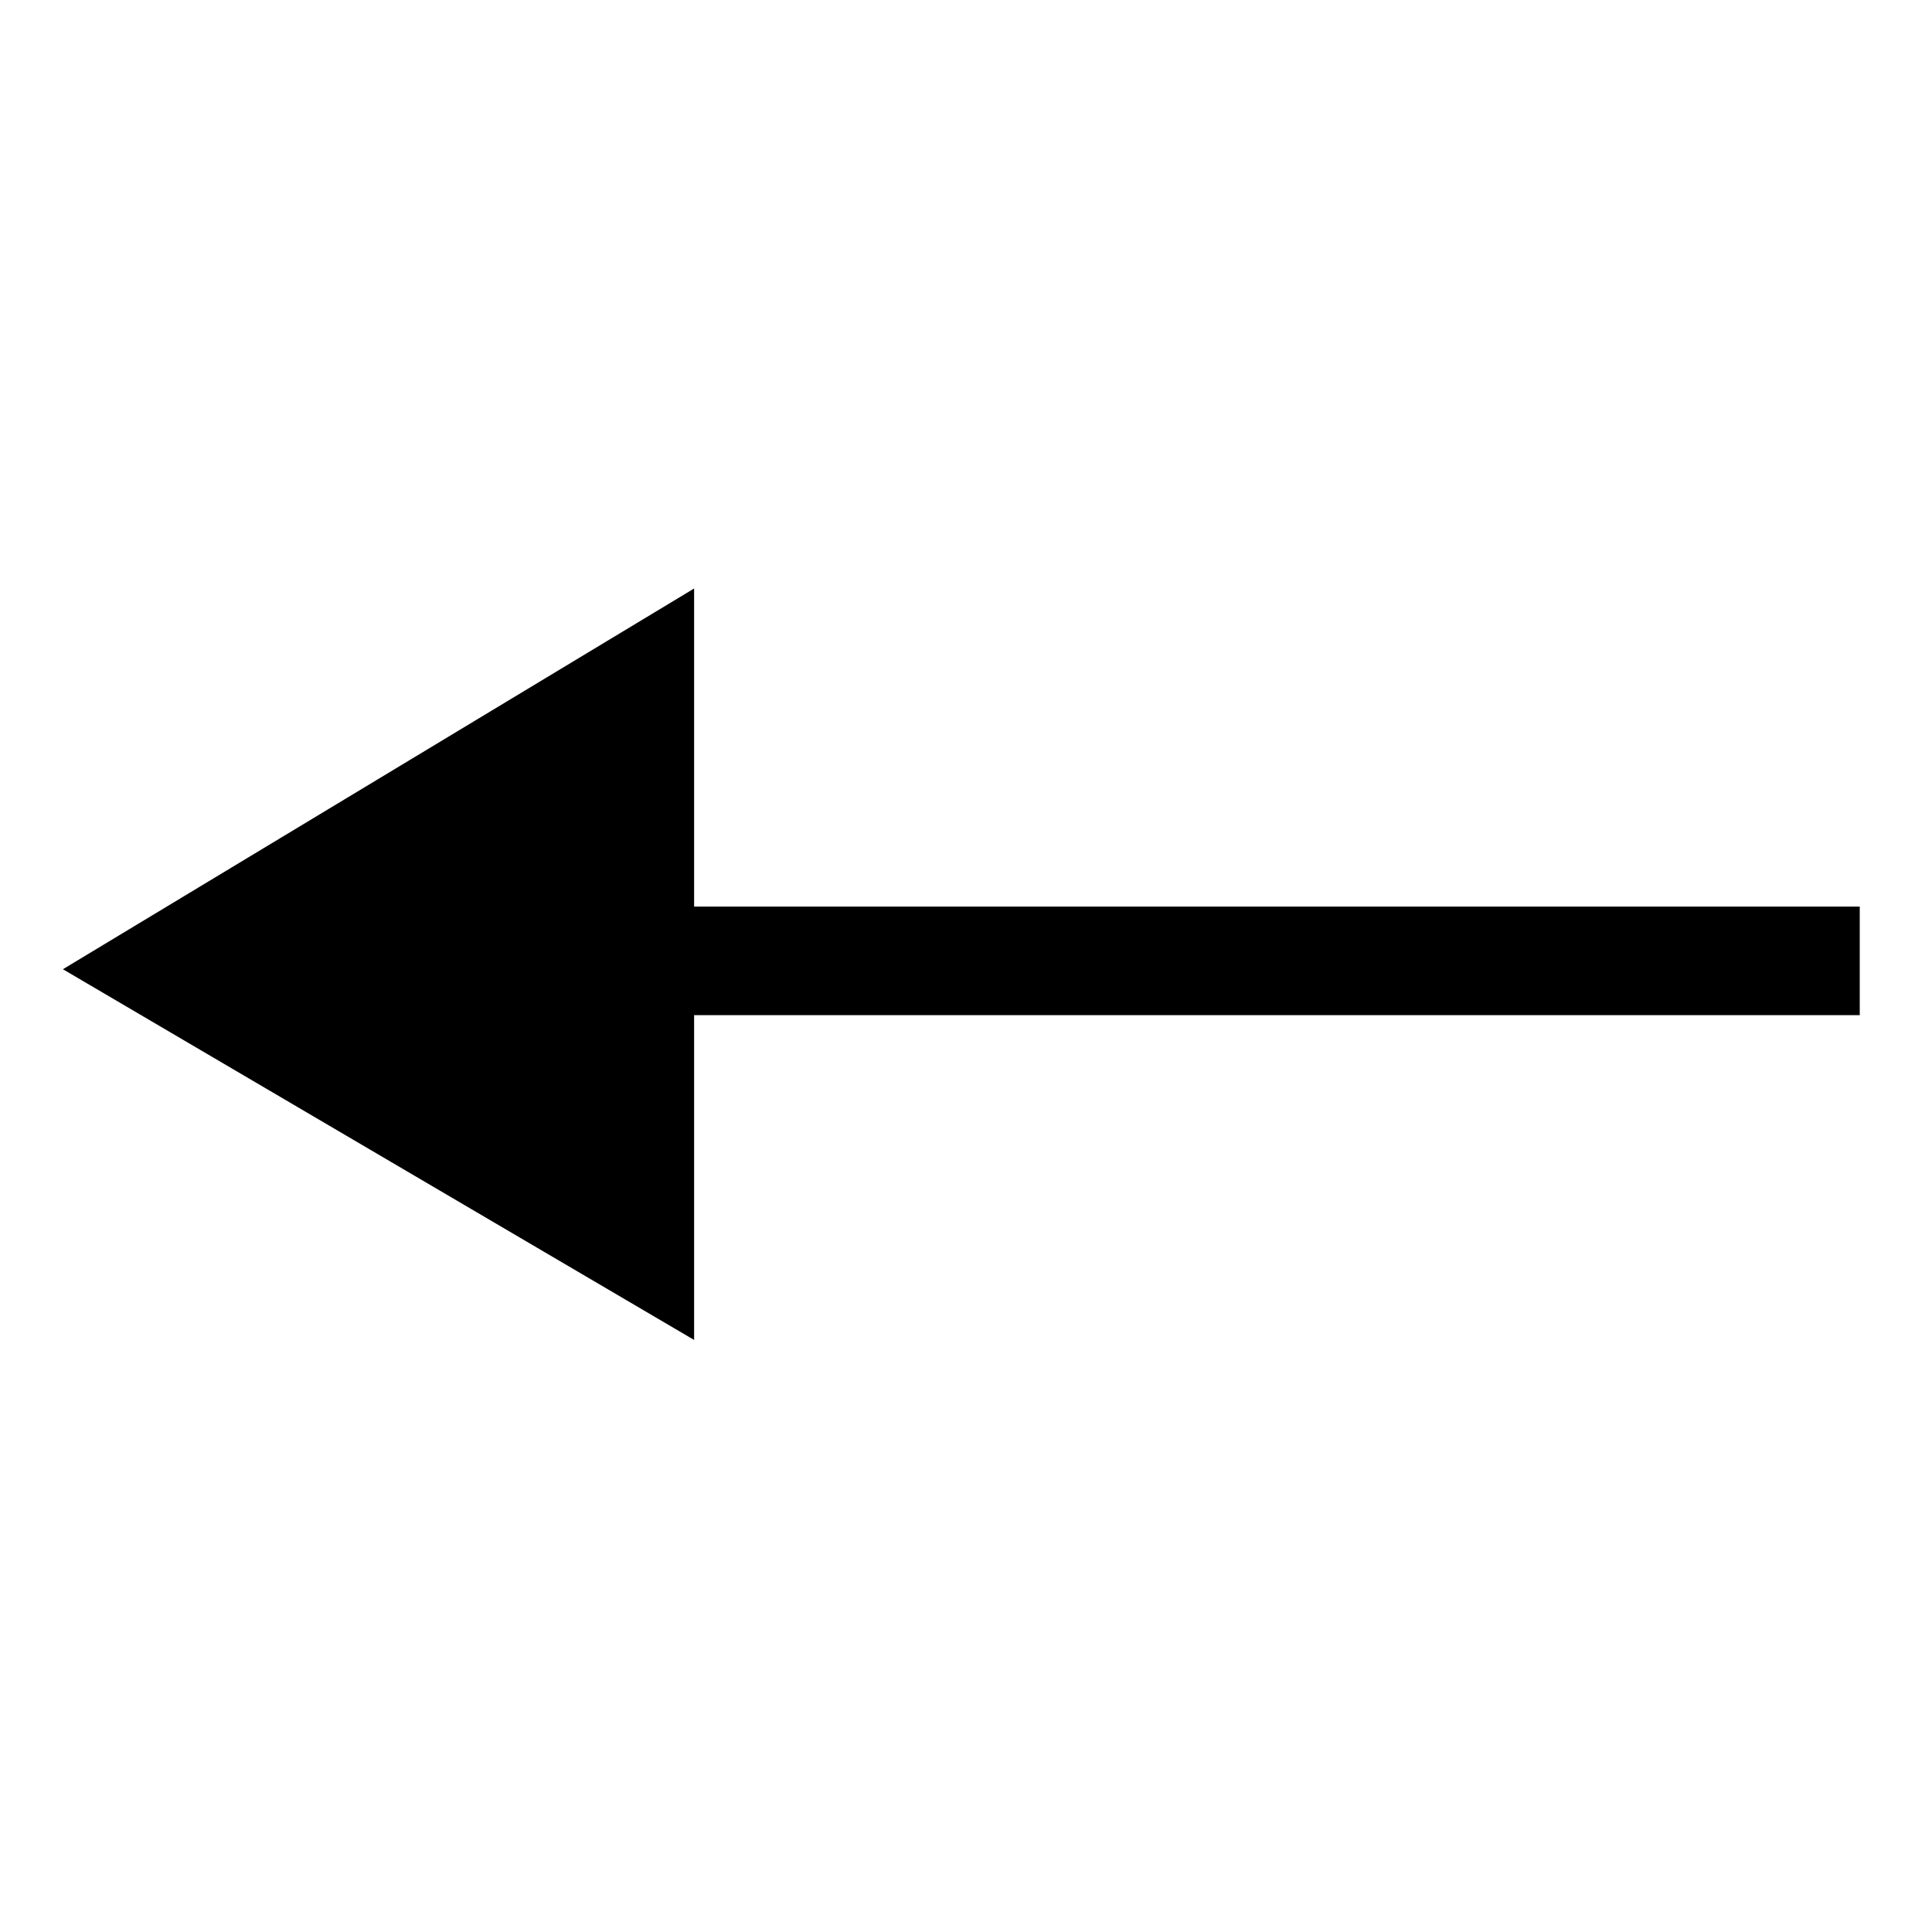
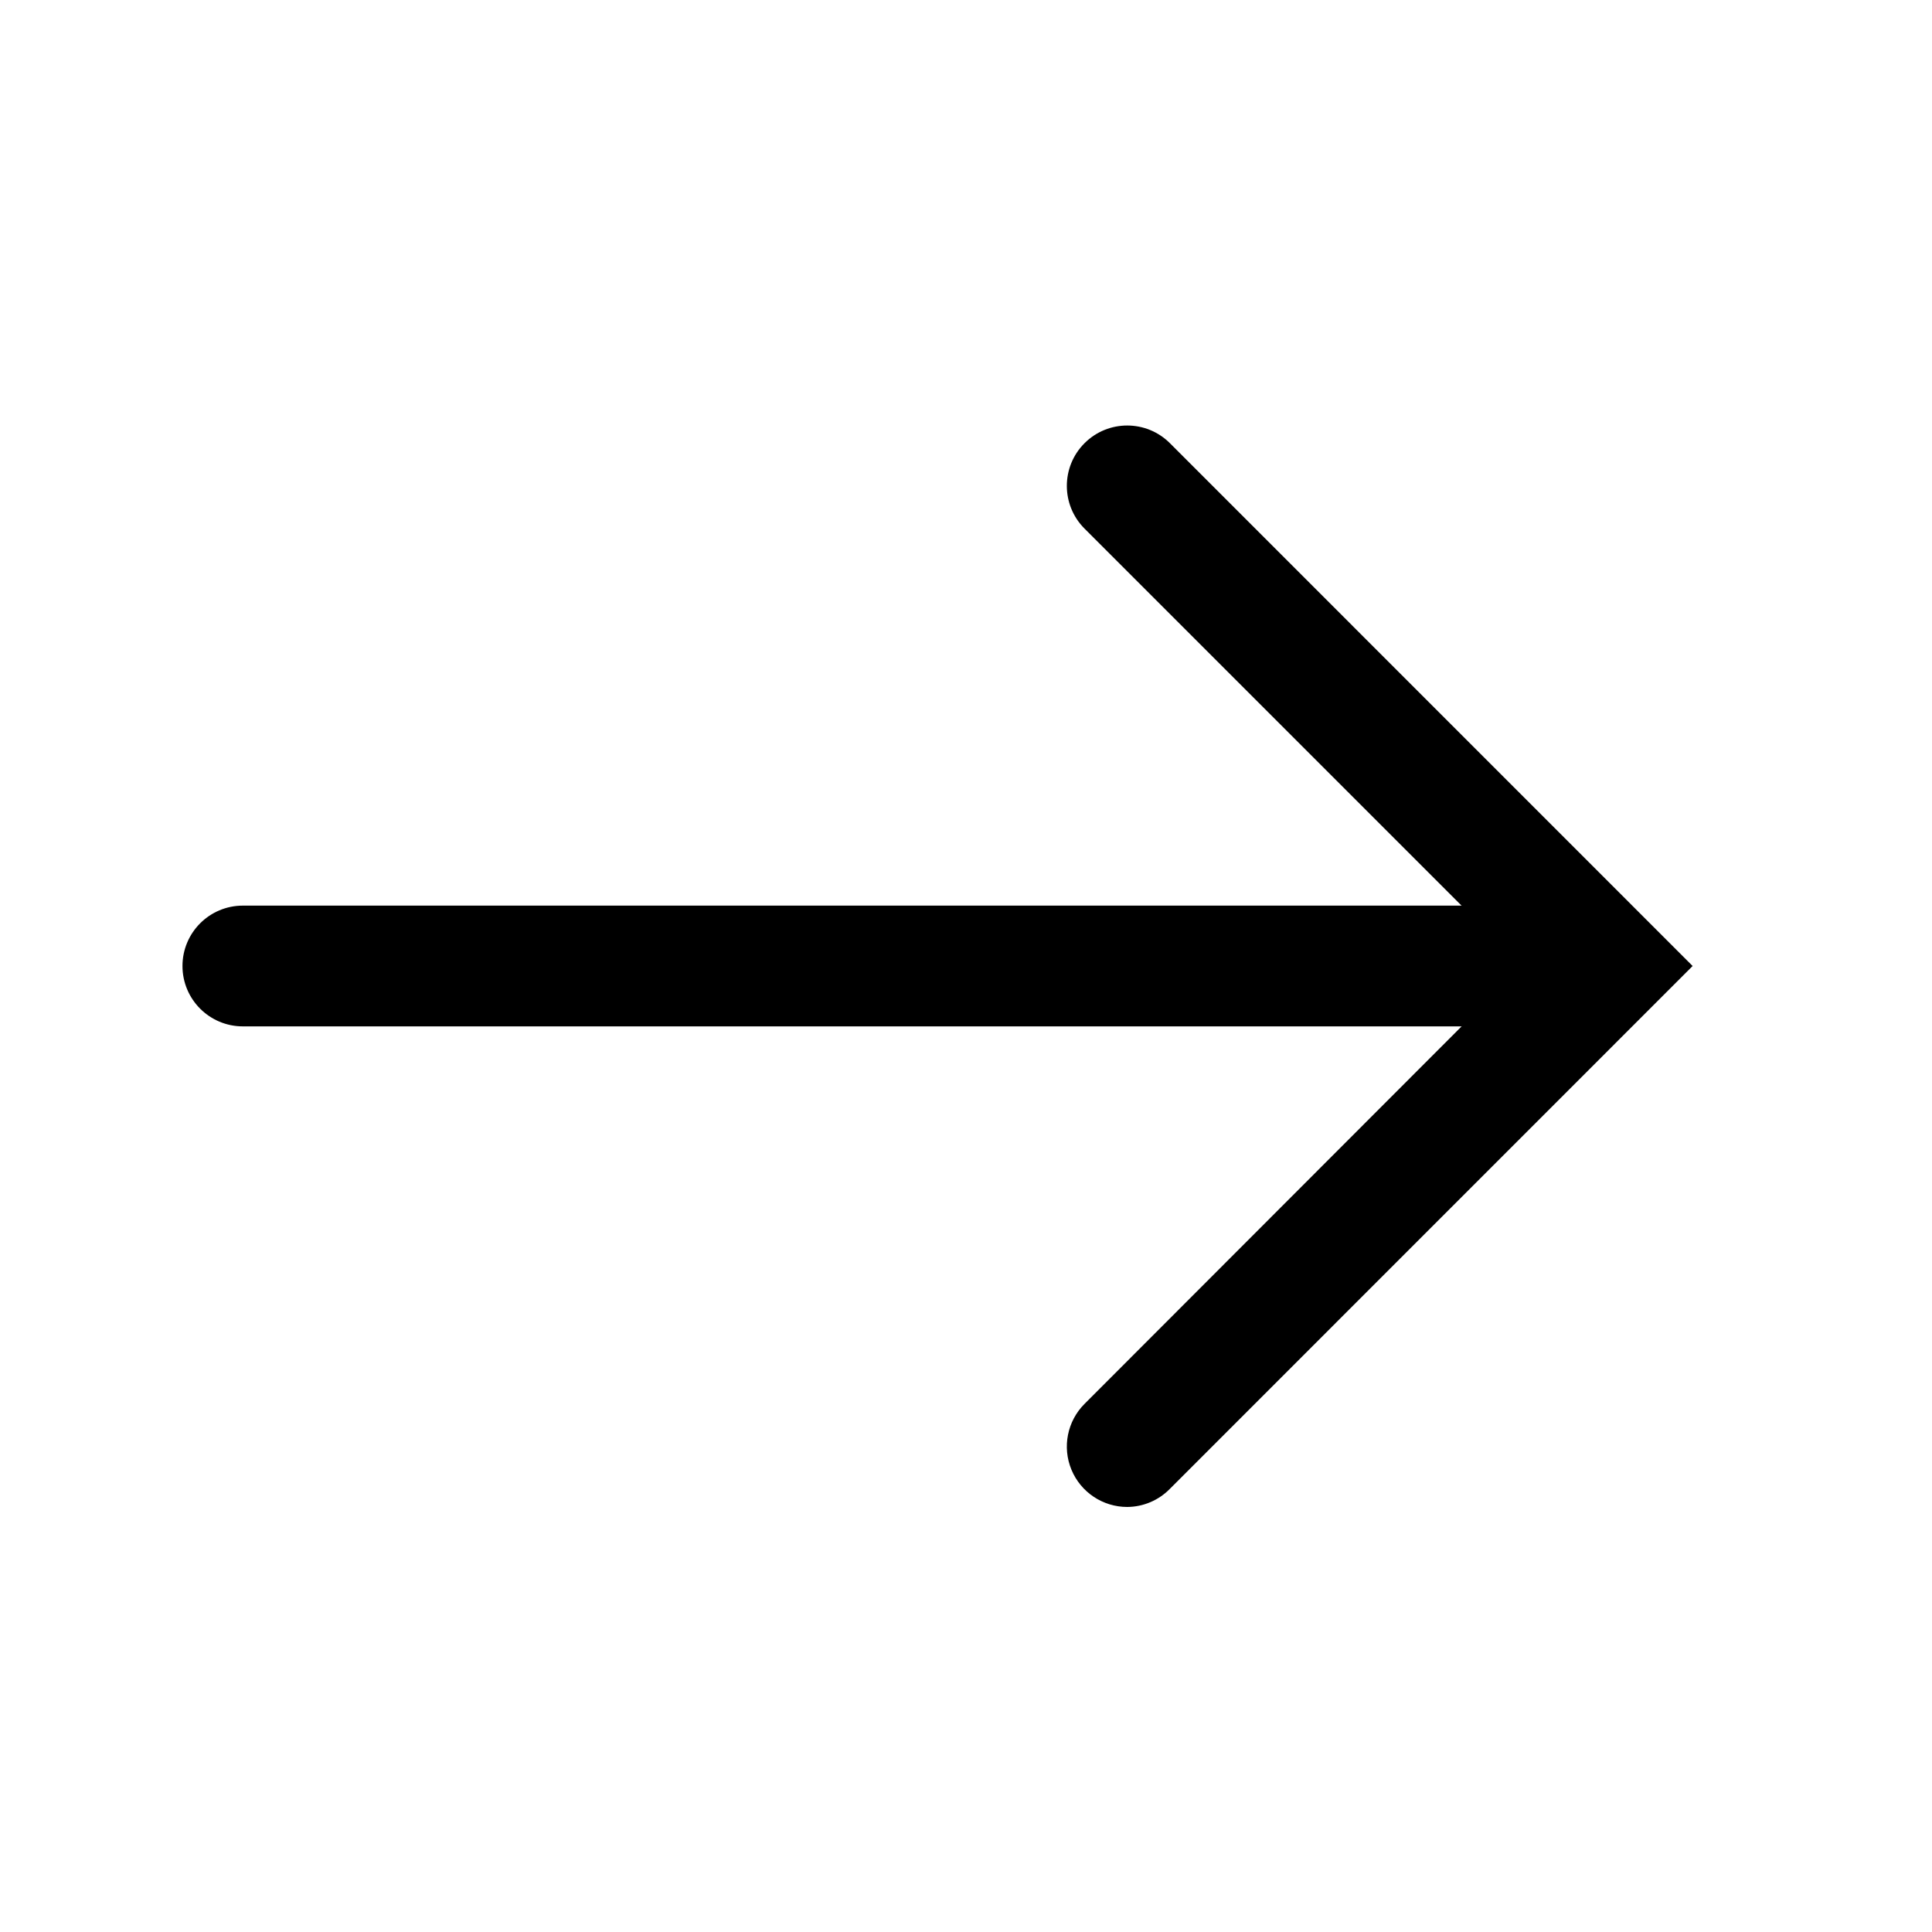
- <svg xmlns="http://www.w3.org/2000/svg" t="1762605914436" class="icon" viewBox="0 0 1024 1024" version="1.1" p-id="7588" width="24" height="24">
-   <path d="M985.708 538.044l-621.312 1e-8L364.396 480.515 985.708 480.515l-1e-8 57.529z" fill="" p-id="7589" />
-   <path d="M367.894 710.195L33.343 513.712l334.551-201.793 0 398.275z" fill="" p-id="7590" />
+ <svg xmlns="http://www.w3.org/2000/svg" t="1763348352241" class="icon" viewBox="0 0 1024 1024" version="1.1" p-id="4850" width="24" height="24">
+   <path d="M825.6 544H128.717a32 32 0 1 1 0-64h696.883a32 32 0 0 1 0 64z" p-id="4851" />
+   <path d="M597.453 798.72a32 32 0 0 1-22.63-54.63L806.656 512l-231.834-231.834a32 32 0 1 1 45.261-45.261L897.126 512l-277.043 277.094a31.898 31.898 0 0 1-22.63 9.626z" p-id="4852" />
</svg>
